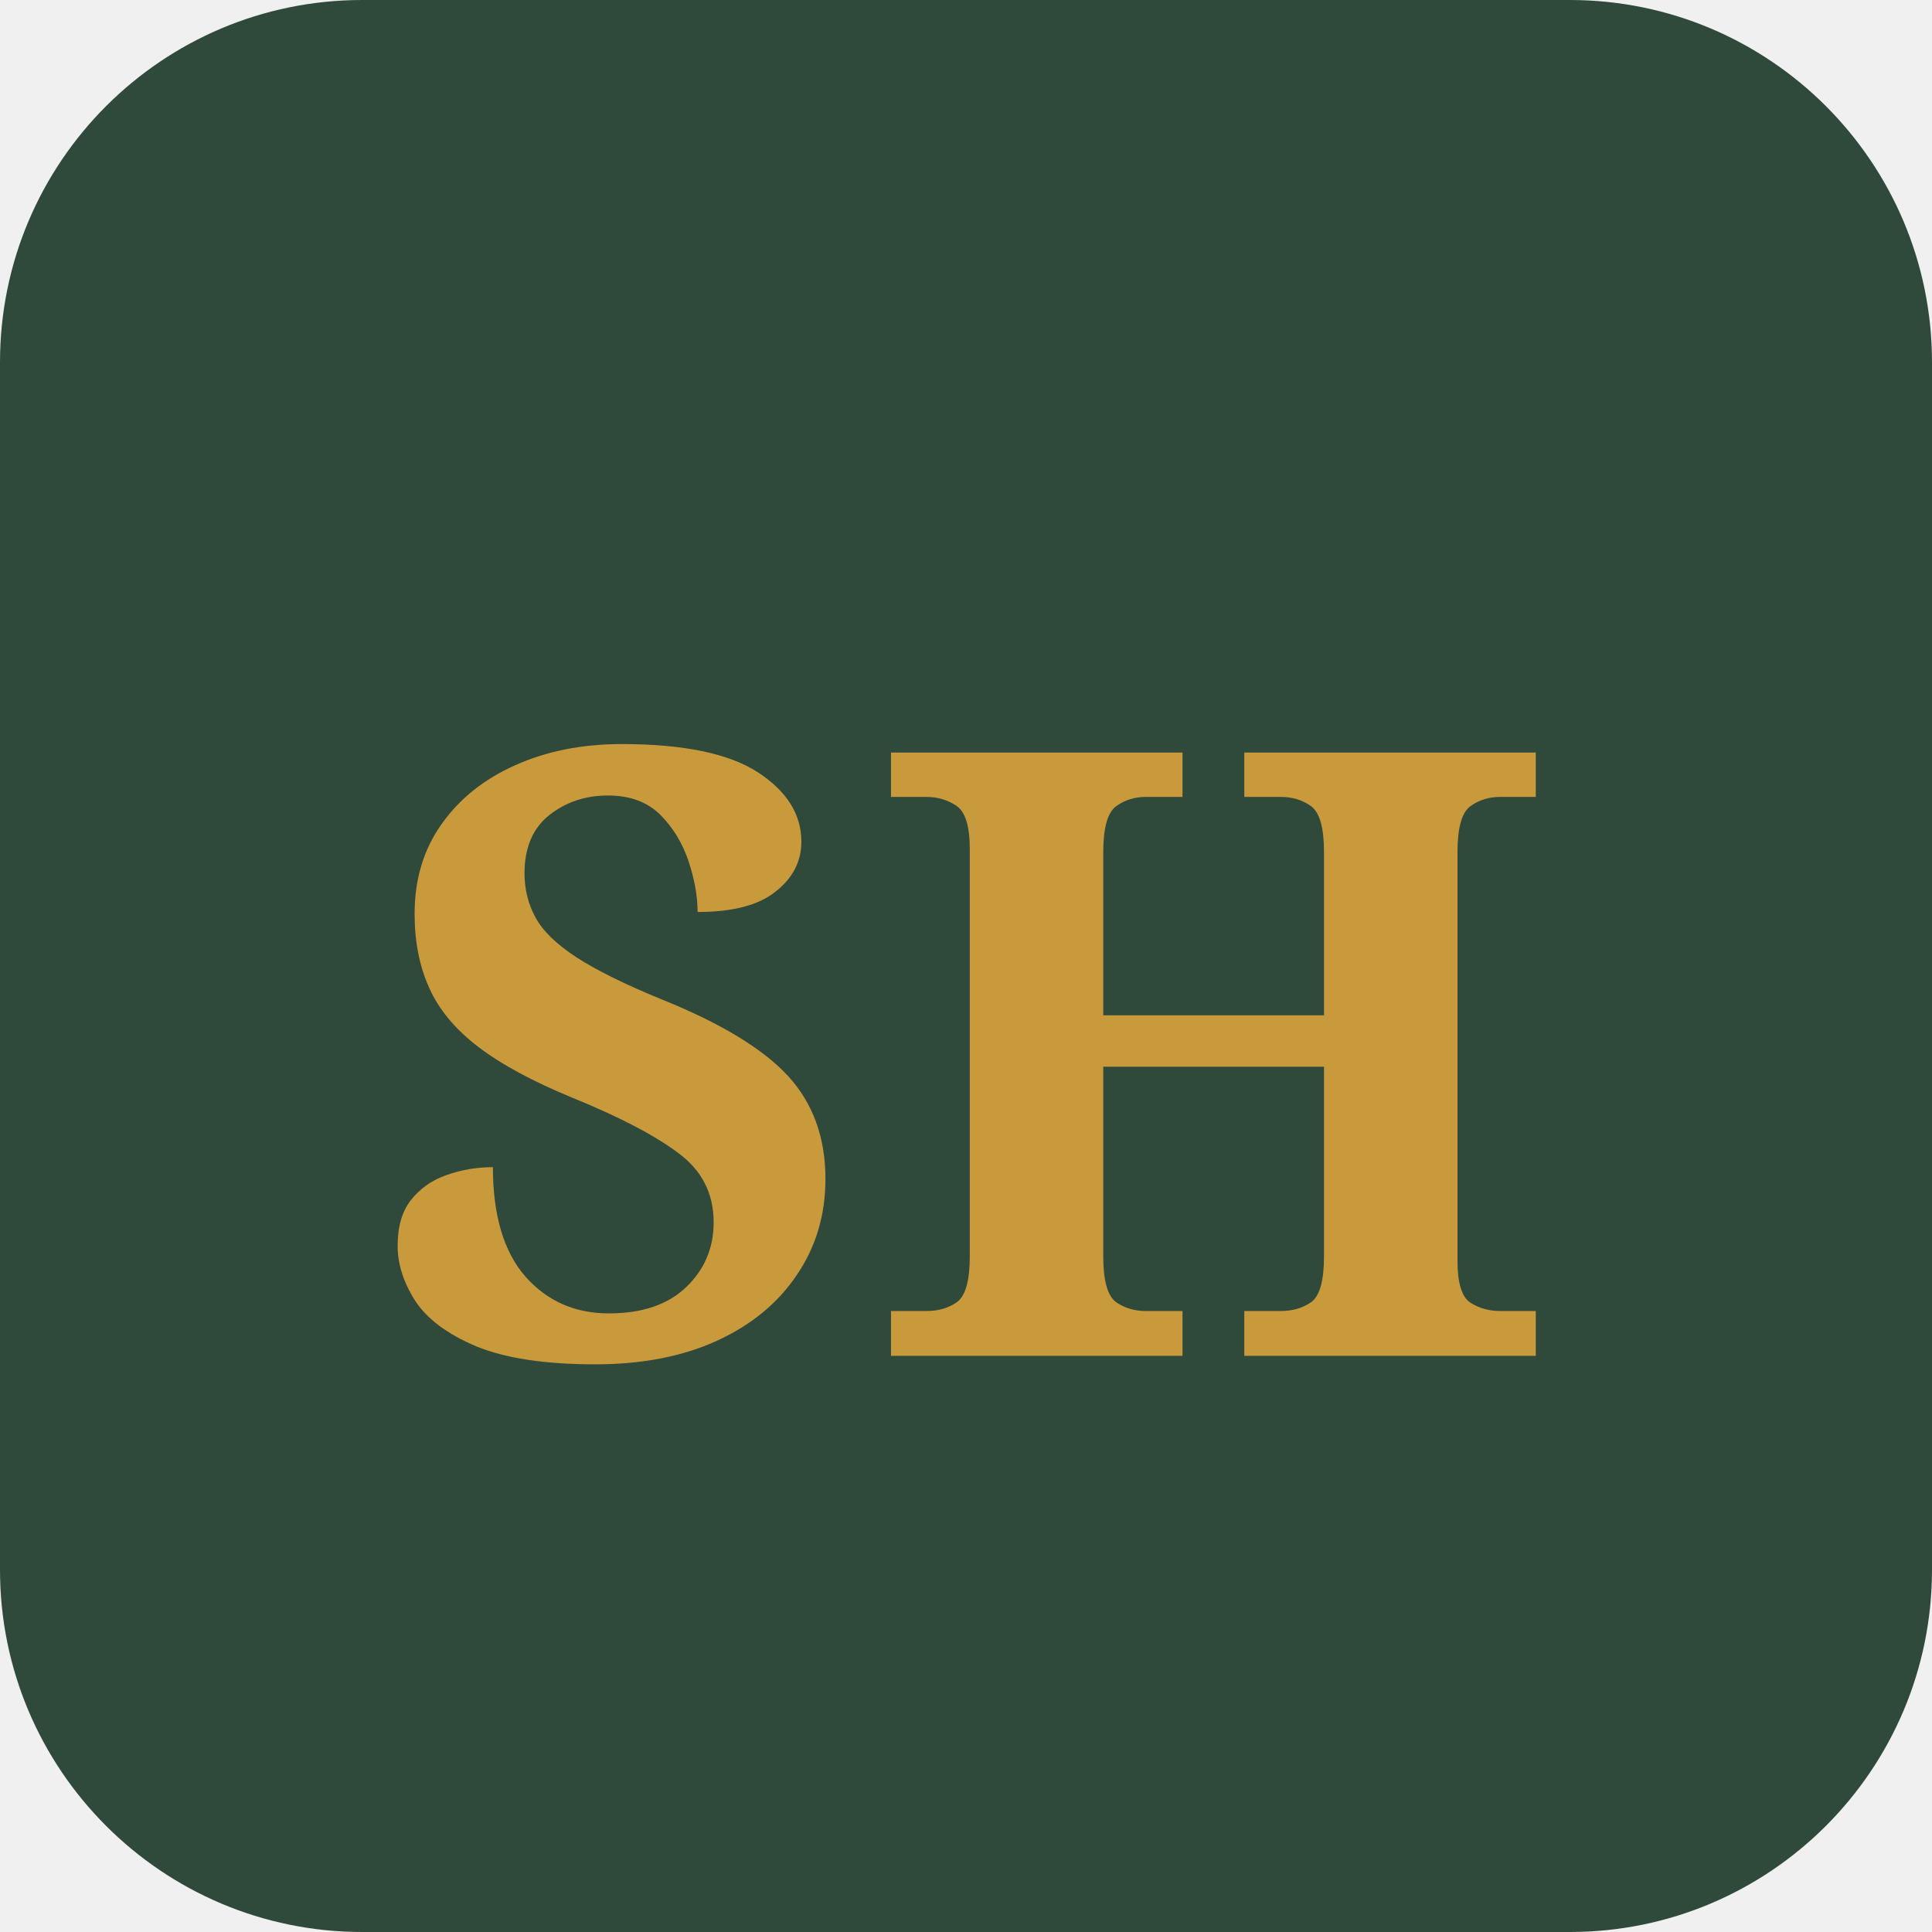
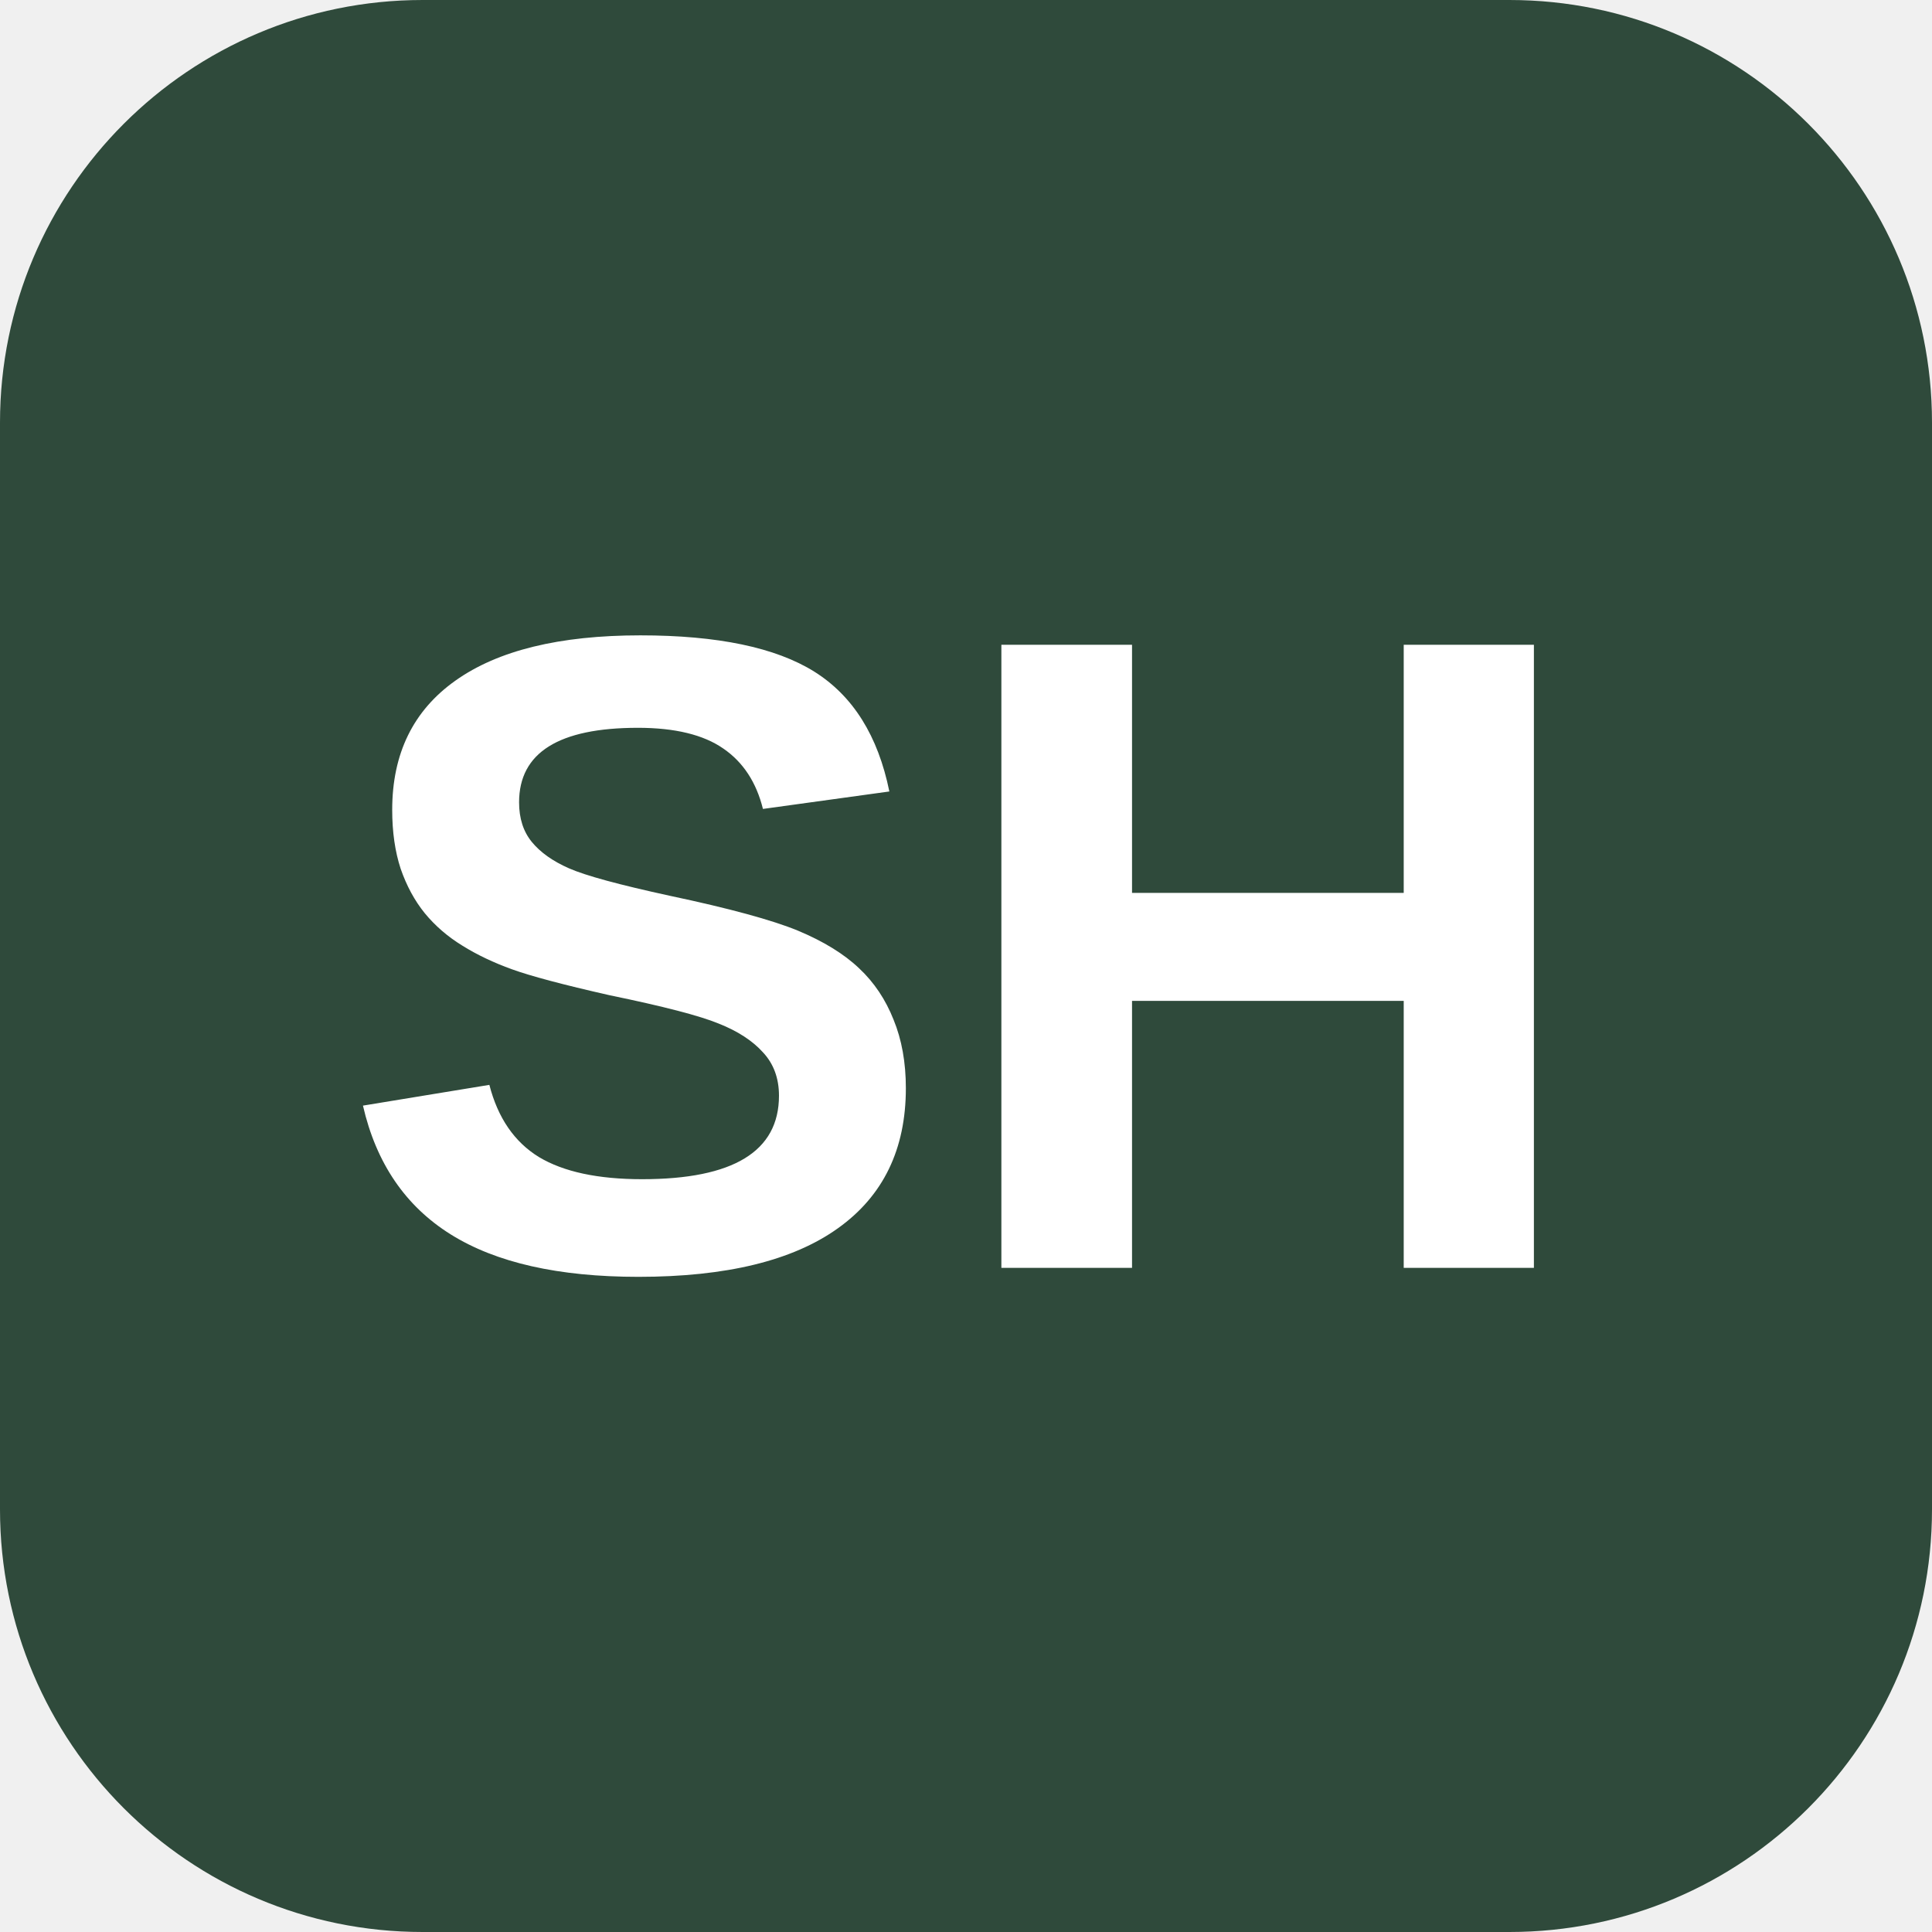
<svg xmlns="http://www.w3.org/2000/svg" viewBox="0 0 64 64">
-   <rect width="64" height="64" rx="12" fill="#2F4A3B" />
-   <text x="50%" y="55%" dominant-baseline="middle" text-anchor="middle" font-family="serif" font-weight="bold" font-size="28" fill="#C99A3C">SH</text>
+   <rect width="64" height="64" rx="14" fill="#2F4A3B" />
+   <text x="32" y="42" font-family="Arial, sans-serif" font-weight="bold" font-size="30" fill="#FFFFFF" text-anchor="middle">SH</text>
</svg>
